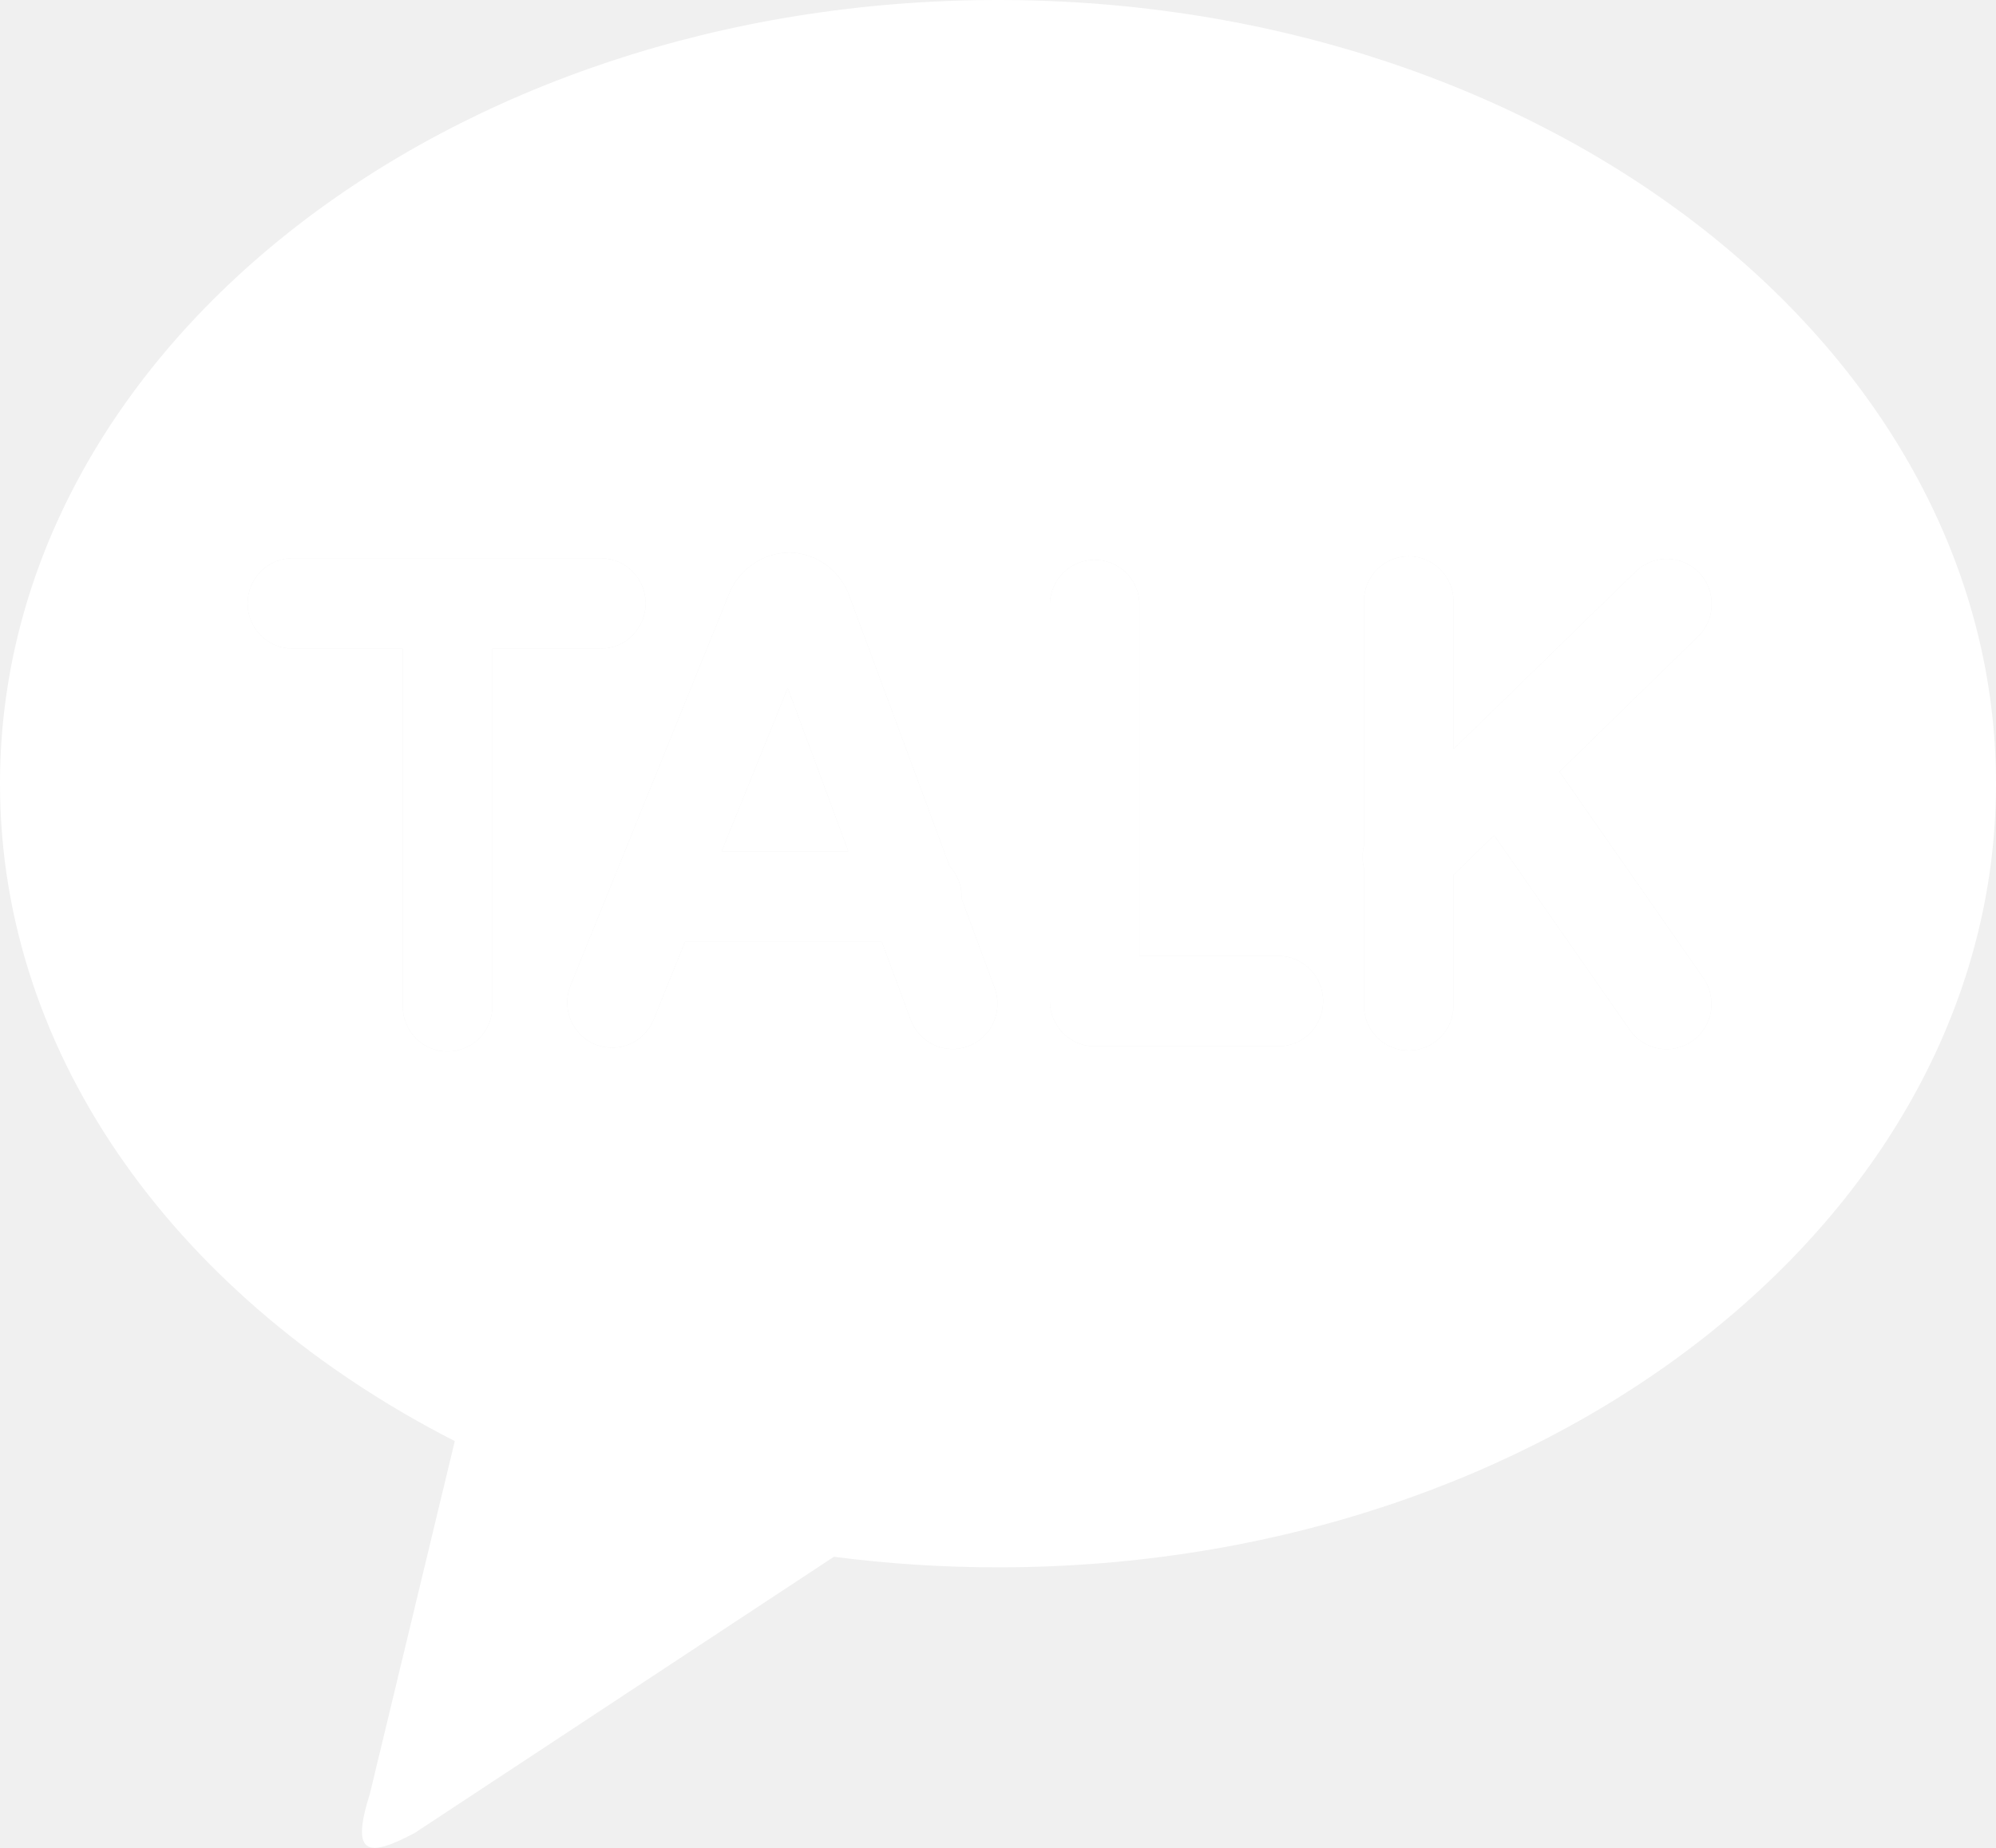
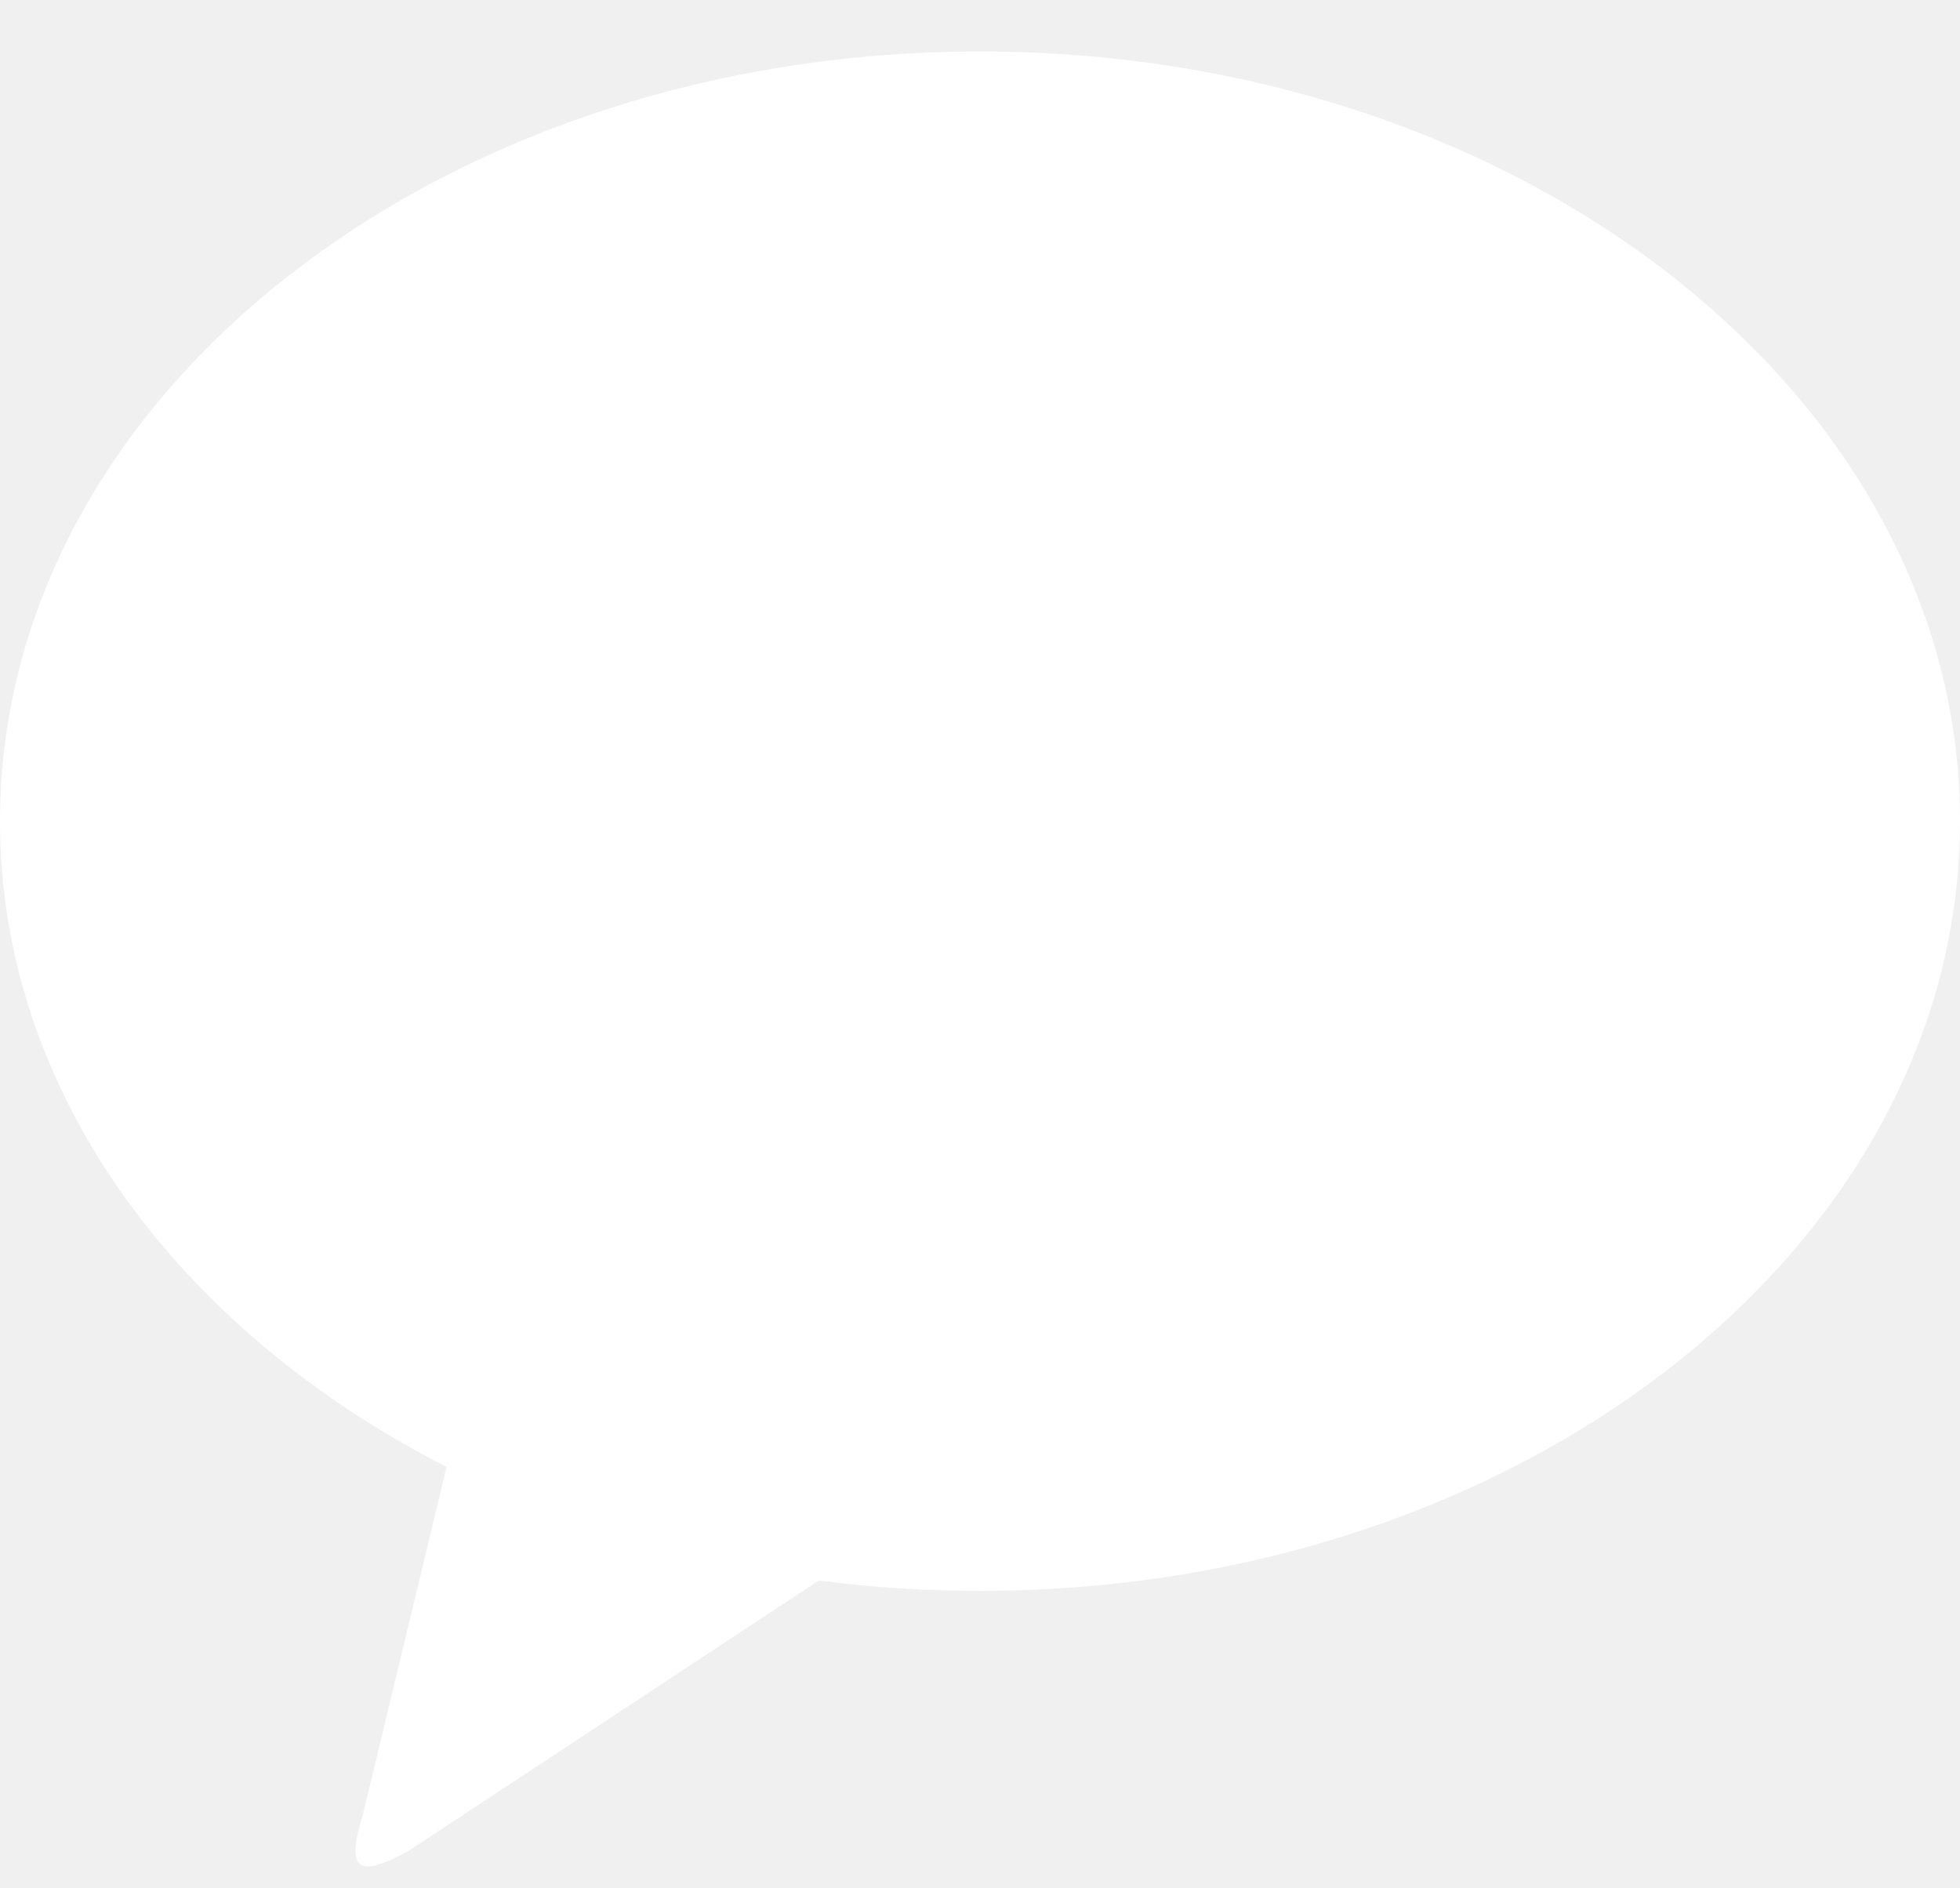
- <svg xmlns="http://www.w3.org/2000/svg" width="27" height="25" viewBox="0 0 27 25" fill="none">
-   <path d="M13.5 0C20.956 0 27 4.746 27 10.603C27 16.458 20.956 21.205 13.5 21.205C12.758 21.205 12.016 21.157 11.28 21.062L5.612 24.797C4.968 25.14 4.74 25.102 5.005 24.262L6.152 19.497C2.449 17.606 0 14.329 0 10.603C0 4.748 6.044 0 13.5 0ZM21.095 10.441L22.985 8.596C23.094 8.482 23.155 8.33 23.154 8.171C23.154 8.013 23.093 7.861 22.984 7.747C22.874 7.633 22.725 7.567 22.568 7.561C22.411 7.556 22.258 7.612 22.141 7.718L19.662 10.135V8.138C19.662 7.976 19.599 7.82 19.485 7.705C19.371 7.591 19.216 7.526 19.056 7.526C18.895 7.526 18.74 7.591 18.627 7.705C18.513 7.82 18.449 7.976 18.449 8.138V11.45C18.426 11.545 18.426 11.643 18.449 11.738V13.602C18.449 13.764 18.513 13.919 18.627 14.034C18.74 14.149 18.895 14.213 19.056 14.213C19.216 14.213 19.371 14.149 19.485 14.034C19.599 13.919 19.662 13.764 19.662 13.602V11.836L20.211 11.301L22.047 13.935C22.093 14.001 22.151 14.056 22.219 14.1C22.286 14.143 22.361 14.172 22.44 14.186C22.518 14.2 22.599 14.198 22.677 14.18C22.755 14.163 22.828 14.13 22.893 14.084C22.959 14.037 23.014 13.979 23.057 13.911C23.1 13.843 23.129 13.768 23.143 13.688C23.156 13.609 23.154 13.528 23.137 13.45C23.12 13.371 23.087 13.297 23.041 13.231L21.095 10.44V10.441ZM17.292 12.933H15.414V8.157C15.407 8 15.34 7.852 15.227 7.743C15.114 7.635 14.964 7.574 14.808 7.574C14.652 7.574 14.502 7.635 14.389 7.743C14.276 7.852 14.209 8 14.202 8.157V13.545C14.202 13.882 14.472 14.156 14.808 14.156H17.292C17.453 14.156 17.607 14.092 17.721 13.977C17.834 13.863 17.898 13.707 17.898 13.545C17.898 13.383 17.834 13.227 17.721 13.113C17.607 12.998 17.453 12.933 17.292 12.933ZM9.761 11.519L10.656 9.308L11.476 11.519H9.761ZM13.005 12.151L13.008 12.13C13.007 11.976 12.949 11.828 12.844 11.716L11.499 8.089C11.443 7.916 11.336 7.764 11.192 7.655C11.048 7.545 10.874 7.482 10.693 7.475C10.511 7.474 10.334 7.529 10.184 7.632C10.034 7.736 9.919 7.883 9.854 8.054L7.718 13.332C7.688 13.407 7.673 13.486 7.673 13.567C7.673 13.647 7.69 13.726 7.72 13.8C7.751 13.874 7.796 13.942 7.853 13.998C7.91 14.055 7.977 14.099 8.05 14.13C8.124 14.16 8.203 14.175 8.283 14.175C8.363 14.175 8.442 14.159 8.515 14.127C8.588 14.096 8.655 14.051 8.711 13.994C8.767 13.937 8.812 13.869 8.842 13.795L9.266 12.742H11.928L12.312 13.778C12.338 13.855 12.379 13.927 12.434 13.988C12.488 14.049 12.553 14.099 12.627 14.134C12.7 14.169 12.78 14.189 12.861 14.192C12.942 14.196 13.023 14.183 13.099 14.154C13.175 14.125 13.245 14.082 13.303 14.025C13.363 13.969 13.41 13.902 13.442 13.827C13.475 13.752 13.492 13.671 13.493 13.589C13.494 13.508 13.479 13.426 13.449 13.351L13.005 12.151ZM8.734 8.164C8.734 8.002 8.67 7.846 8.557 7.732C8.443 7.617 8.289 7.553 8.128 7.552H3.956C3.795 7.552 3.641 7.617 3.527 7.731C3.413 7.846 3.349 8.002 3.349 8.164C3.349 8.326 3.413 8.481 3.527 8.596C3.641 8.711 3.795 8.775 3.956 8.775H5.448V13.615C5.448 13.777 5.512 13.932 5.625 14.047C5.739 14.162 5.893 14.226 6.054 14.226C6.215 14.226 6.37 14.162 6.484 14.047C6.597 13.932 6.661 13.777 6.661 13.615V8.775H8.127C8.288 8.775 8.442 8.711 8.556 8.596C8.67 8.481 8.734 8.326 8.734 8.164Z" fill="white" />
-   <path d="M8.734 8.164C8.734 8.002 8.67 7.846 8.557 7.732C8.443 7.617 8.289 7.553 8.128 7.552H3.956C3.795 7.552 3.641 7.617 3.527 7.731C3.413 7.846 3.349 8.002 3.349 8.164C3.349 8.326 3.413 8.481 3.527 8.596C3.641 8.711 3.795 8.775 3.956 8.775H5.448V13.615C5.448 13.777 5.512 13.932 5.625 14.047C5.739 14.162 5.893 14.226 6.054 14.226C6.215 14.226 6.37 14.162 6.484 14.047C6.597 13.932 6.661 13.777 6.661 13.615V8.775H8.127C8.288 8.775 8.442 8.711 8.556 8.596C8.67 8.481 8.734 8.326 8.734 8.164Z" fill="white" />
-   <path fill-rule="evenodd" clip-rule="evenodd" d="M13.005 12.151L13.008 12.13C13.007 11.976 12.949 11.828 12.844 11.716L11.499 8.089C11.443 7.916 11.336 7.764 11.192 7.655C11.048 7.545 10.874 7.482 10.693 7.475C10.511 7.474 10.334 7.529 10.184 7.632C10.034 7.736 9.919 7.883 9.854 8.054L7.718 13.332C7.688 13.407 7.673 13.486 7.673 13.567C7.673 13.647 7.69 13.726 7.72 13.8C7.751 13.874 7.796 13.942 7.853 13.998C7.91 14.055 7.977 14.099 8.05 14.13C8.124 14.16 8.203 14.175 8.283 14.175C8.363 14.175 8.442 14.159 8.515 14.127C8.588 14.096 8.655 14.051 8.711 13.994C8.767 13.937 8.812 13.869 8.842 13.795L9.266 12.742H11.928L12.312 13.778C12.338 13.855 12.379 13.927 12.434 13.988C12.488 14.049 12.553 14.099 12.627 14.134C12.7 14.169 12.78 14.189 12.861 14.192C12.942 14.196 13.023 14.183 13.099 14.154C13.175 14.125 13.245 14.082 13.303 14.025C13.363 13.969 13.41 13.902 13.442 13.827C13.475 13.752 13.492 13.671 13.493 13.589C13.494 13.508 13.479 13.426 13.449 13.351L13.005 12.151ZM10.656 9.308L9.761 11.519H11.476L10.656 9.308Z" fill="white" />
-   <path d="M17.292 12.933H15.414V8.157C15.407 8 15.34 7.852 15.227 7.743C15.114 7.635 14.964 7.574 14.808 7.574C14.652 7.574 14.502 7.635 14.389 7.743C14.276 7.852 14.209 8 14.202 8.157V13.545C14.202 13.882 14.472 14.156 14.808 14.156H17.292C17.453 14.156 17.607 14.092 17.721 13.977C17.834 13.863 17.898 13.707 17.898 13.545C17.898 13.383 17.834 13.227 17.721 13.113C17.607 12.998 17.453 12.933 17.292 12.933Z" fill="white" />
-   <path d="M21.095 10.441L22.985 8.596C23.094 8.482 23.155 8.33 23.154 8.171C23.154 8.013 23.093 7.861 22.984 7.747C22.874 7.633 22.725 7.567 22.568 7.561C22.411 7.556 22.258 7.612 22.141 7.718L19.662 10.135V8.138C19.662 7.976 19.599 7.82 19.485 7.705C19.371 7.591 19.216 7.526 19.056 7.526C18.895 7.526 18.74 7.591 18.627 7.705C18.513 7.82 18.449 7.976 18.449 8.138V11.45C18.426 11.545 18.426 11.643 18.449 11.738V13.602C18.449 13.764 18.513 13.919 18.627 14.034C18.74 14.149 18.895 14.213 19.056 14.213C19.216 14.213 19.371 14.149 19.485 14.034C19.599 13.919 19.662 13.764 19.662 13.602V11.836L20.211 11.301L22.047 13.935C22.093 14.001 22.151 14.056 22.219 14.1C22.286 14.143 22.361 14.172 22.44 14.186C22.518 14.2 22.599 14.198 22.677 14.18C22.755 14.163 22.828 14.13 22.893 14.084C22.959 14.037 23.014 13.979 23.057 13.911C23.1 13.843 23.129 13.768 23.143 13.688C23.156 13.609 23.154 13.528 23.137 13.45C23.12 13.371 23.087 13.297 23.041 13.231L21.095 10.441Z" fill="white" />
+ <svg xmlns="http://www.w3.org/2000/svg" width="27" height="26" viewBox="0 0 27 26" fill="none">
+   <path d="M13.5 0.709C20.956 0.709 27 5.456 27 11.312C27 17.168 20.956 21.914 13.5 21.914C12.758 21.914 12.016 21.867 11.28 21.771L5.612 25.506C4.968 25.849 4.74 25.812 5.005 24.971L6.152 20.207C2.449 18.315 0 15.038 0 11.312C0 5.457 6.044 0.709 13.5 0.709Z" fill="white" />
</svg>
